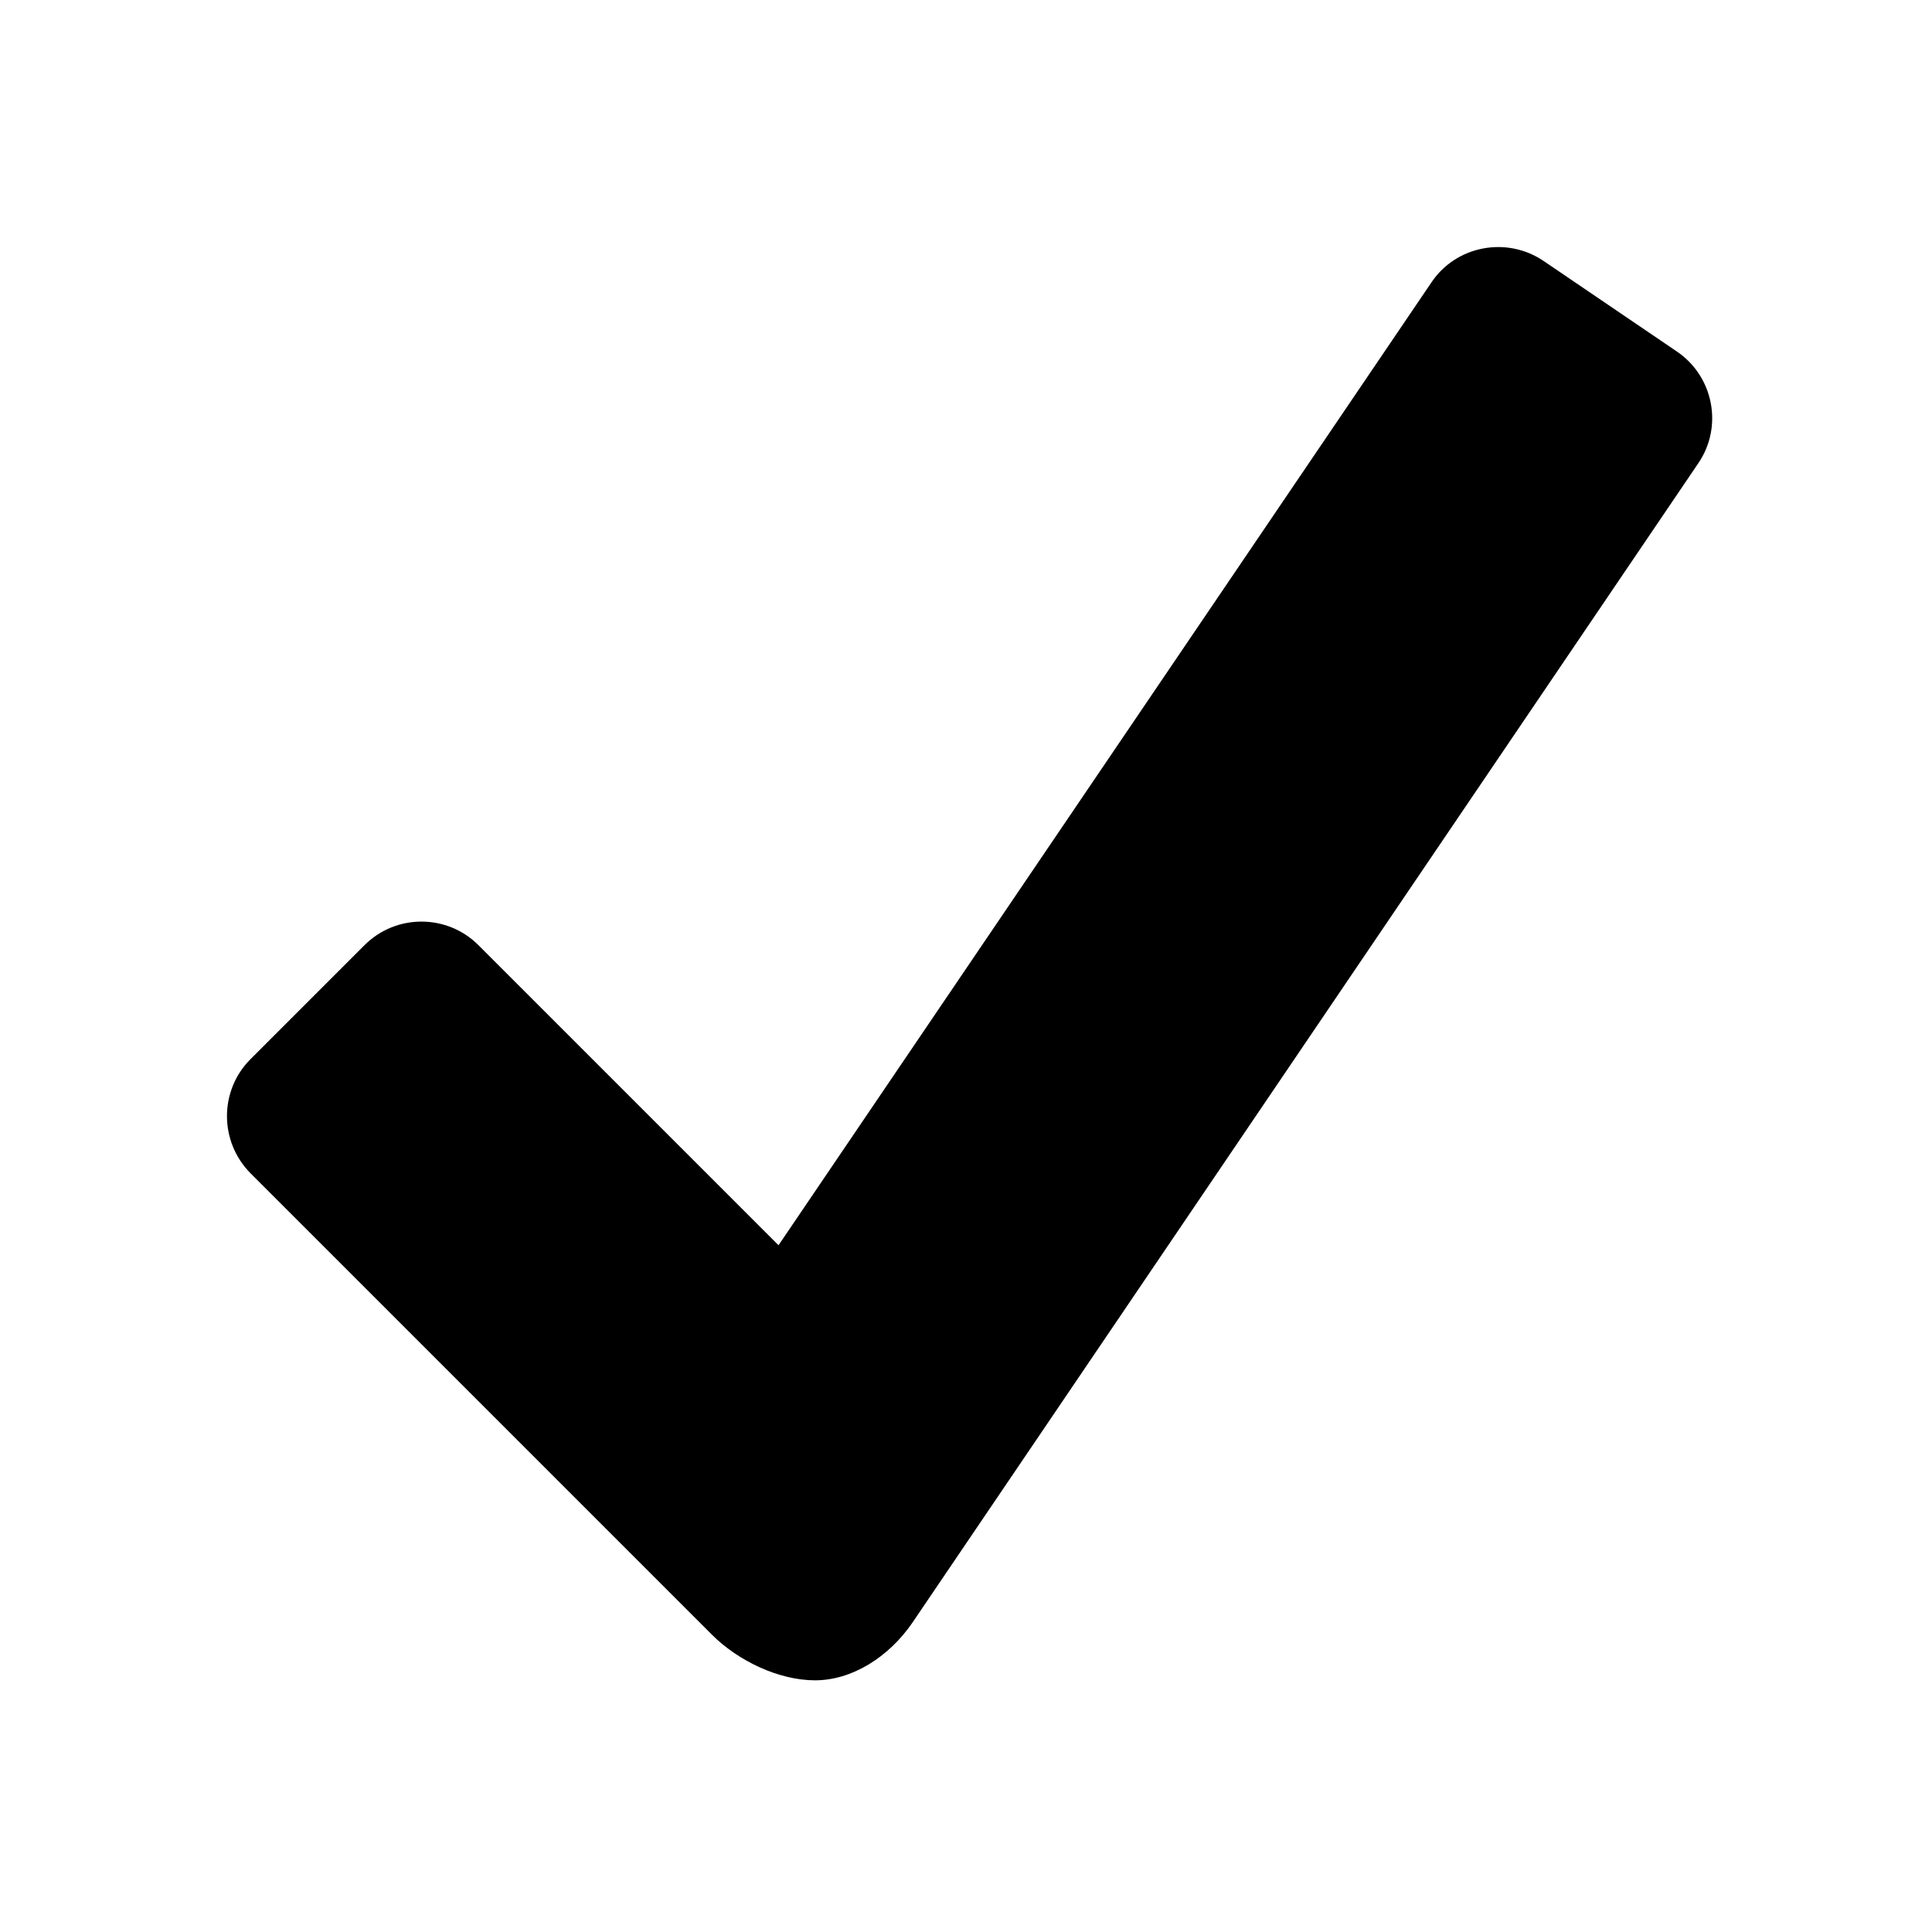
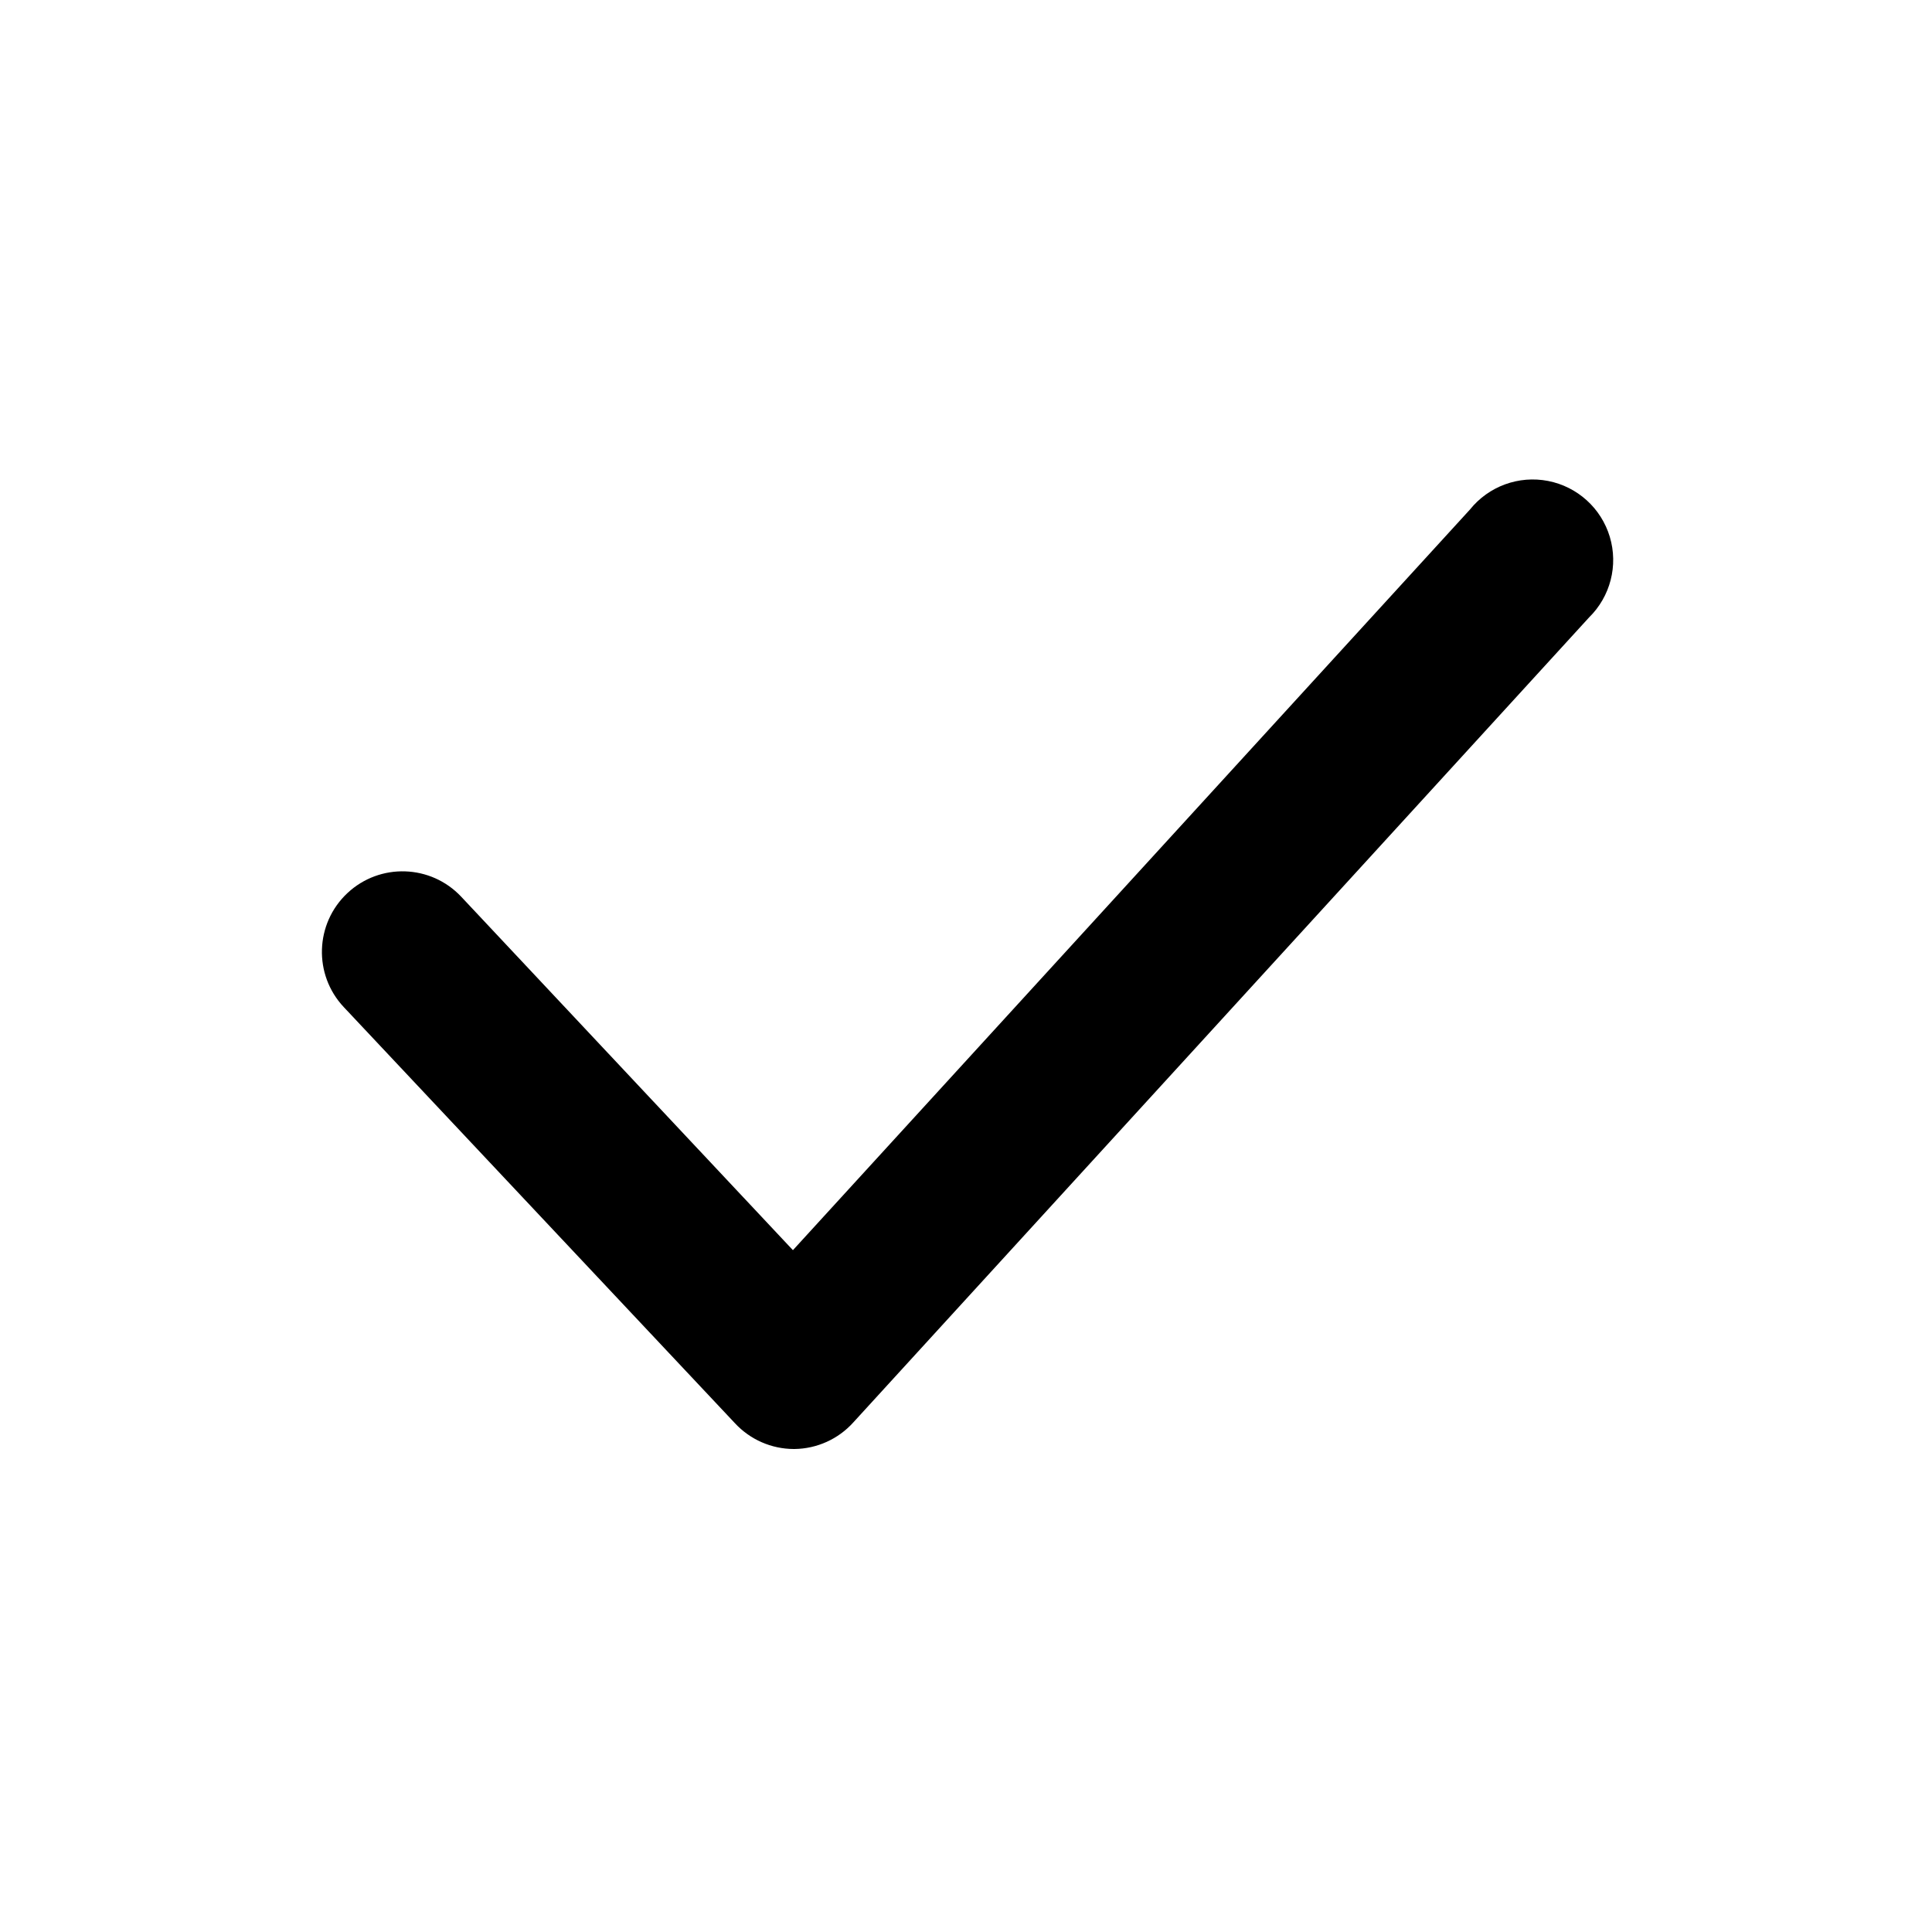
- <svg xmlns="http://www.w3.org/2000/svg" x="0px" y="0px" width="100" height="100" viewBox="0 0 26 26">
-   <path d="M 22.566 4.73 L 20.773 3.512 C 20.277 3.176 19.598 3.305 19.266 3.797 L 10.477 16.758 L 6.438 12.719 C 6.016 12.297 5.328 12.297 4.906 12.719 L 3.371 14.254 C 2.949 14.676 2.949 15.363 3.371 15.789 L 9.582 22 C 9.93 22.348 10.477 22.613 10.969 22.613 C 11.461 22.613 11.957 22.305 12.277 21.84 L 22.855 6.234 C 23.191 5.742 23.062 5.066 22.566 4.73 Z" />
+ <svg xmlns="http://www.w3.org/2000/svg" viewBox="0 0 24 24" id="checkmark">
+   <path d="M9.86 18a1 1 0 0 1-.73-.32l-4.86-5.17a1 1 0 1 1 1.46-1.37l4.12 4.39 8.41-9.2a1 1 0 1 1 1.48 1.34l-9.14 10a1 1 0 0 1-.73.33z" />
</svg>
